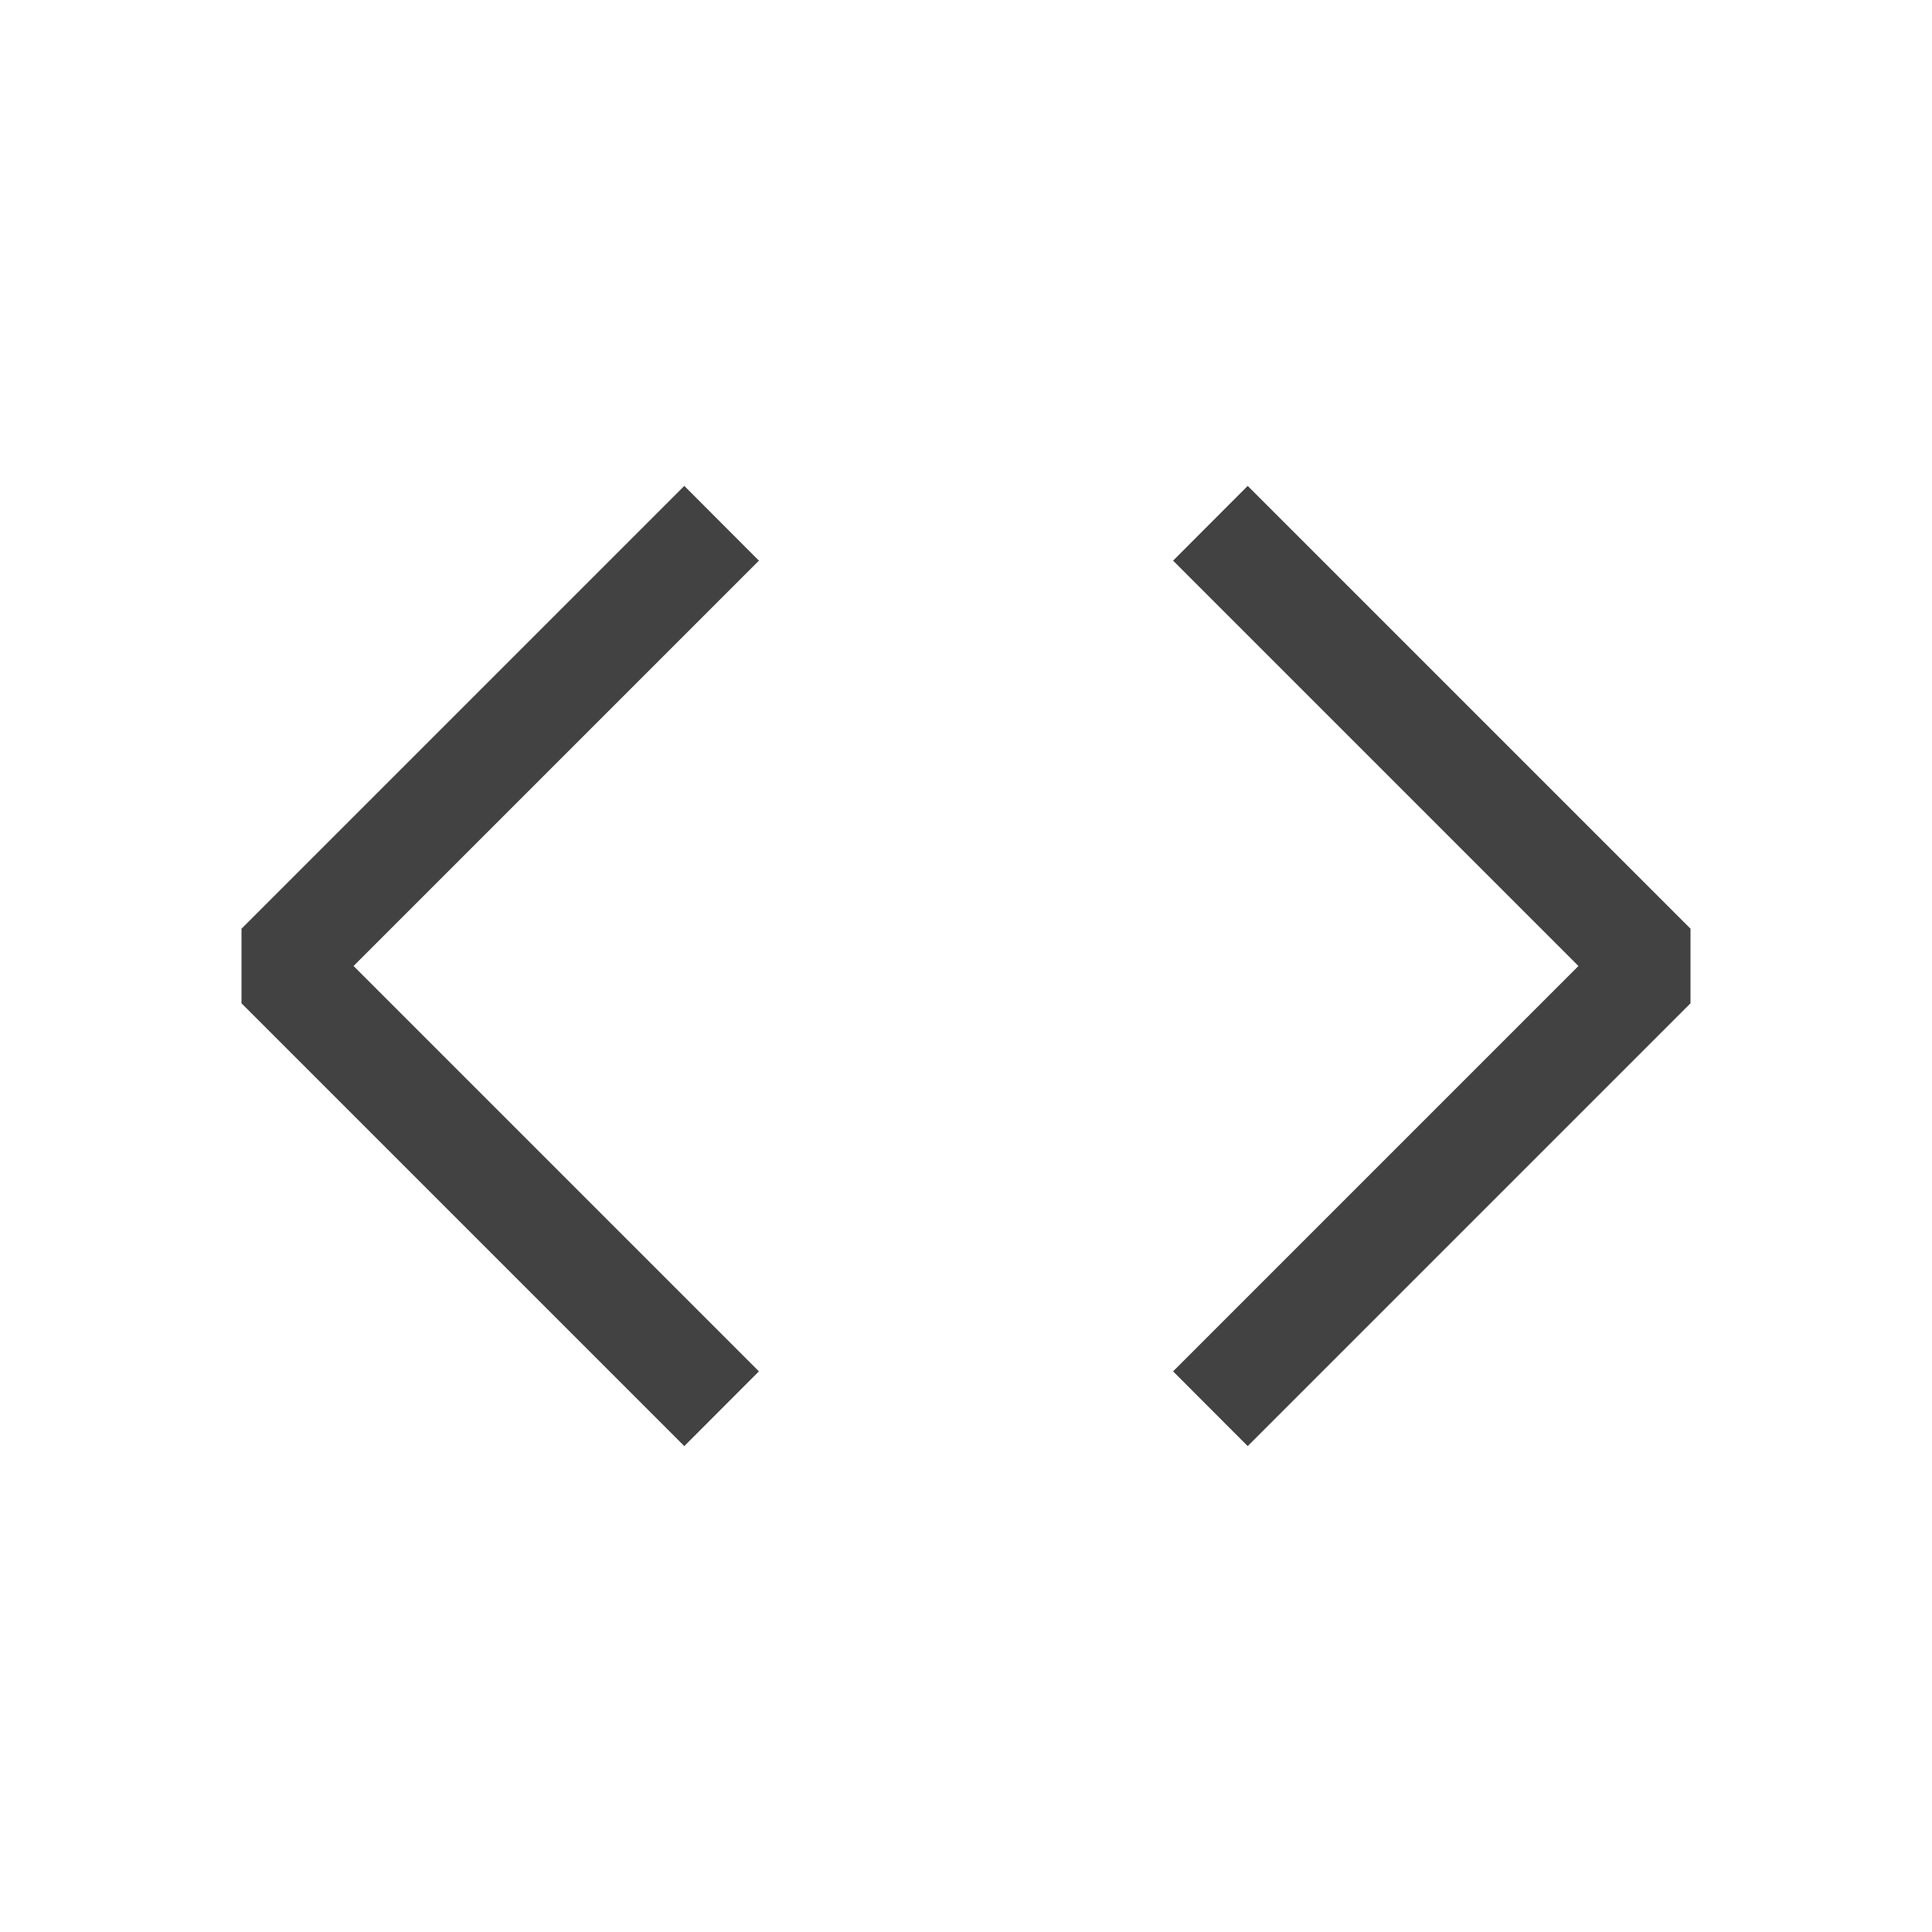
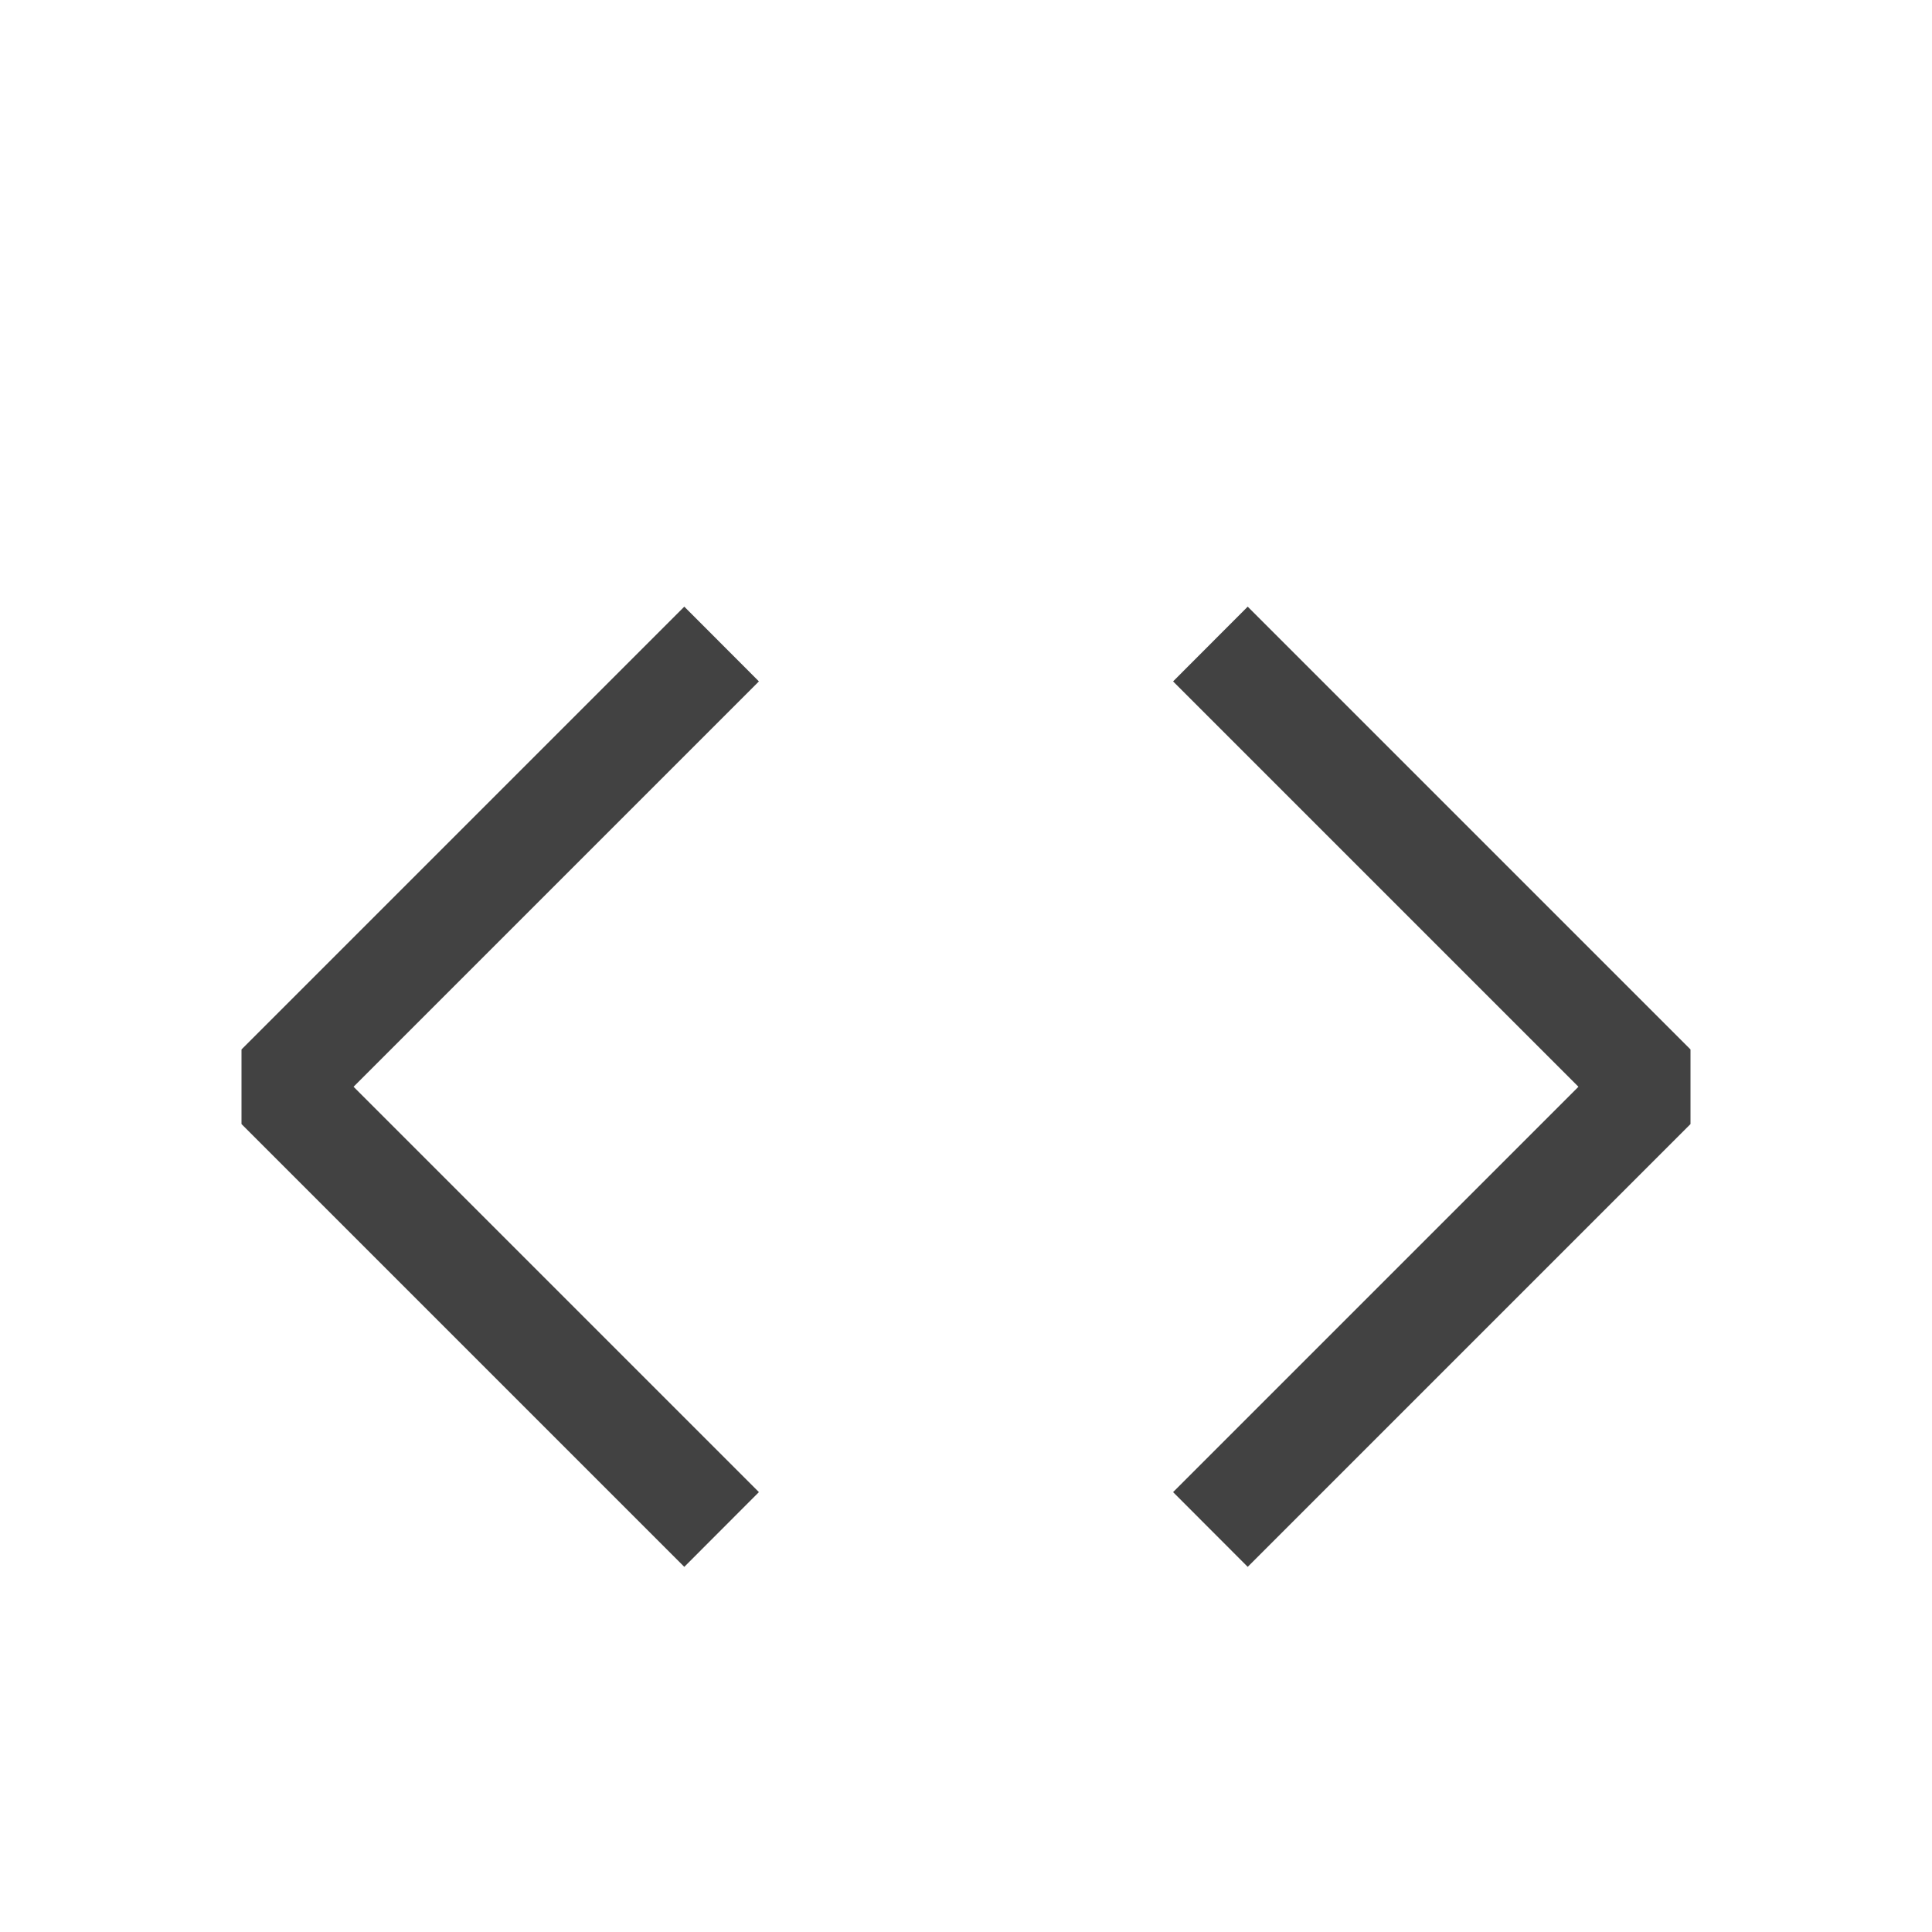
<svg xmlns="http://www.w3.org/2000/svg" width="16px" height="16px" viewBox="0 0 16 16" version="1.1" xml:space="preserve" style="fill-rule:evenodd;clip-rule:evenodd;stroke-linejoin:round;stroke-miterlimit:2;">
-   <path d="M13.072,8l-3.357,3.357l0.618,0.619l3.667,-3.667l0,-0.618l-3.667,-3.667l-0.618,0.619l3.357,3.357Z" style="fill:#424242;" />
-   <path d="M2.928,8l3.357,3.357l-0.618,0.619l-3.667,-3.667l0,-0.618l3.667,-3.667l0.618,0.619l-3.357,3.357Z" style="fill:#424242;" />
+   <path d="M13.072,9l-3.357,3.357l0.618,0.619l3.667,-3.667l0,-0.618l-3.667,-3.667l-0.618,0.619l3.357,3.357Z" style="fill:#424242;" />
+   <path d="M2.928,9l3.357,3.357l-0.618,0.619l-3.667,-3.667l0,-0.618l3.667,-3.667l0.618,0.619l-3.357,3.357Z" style="fill:#424242;" />
</svg>
